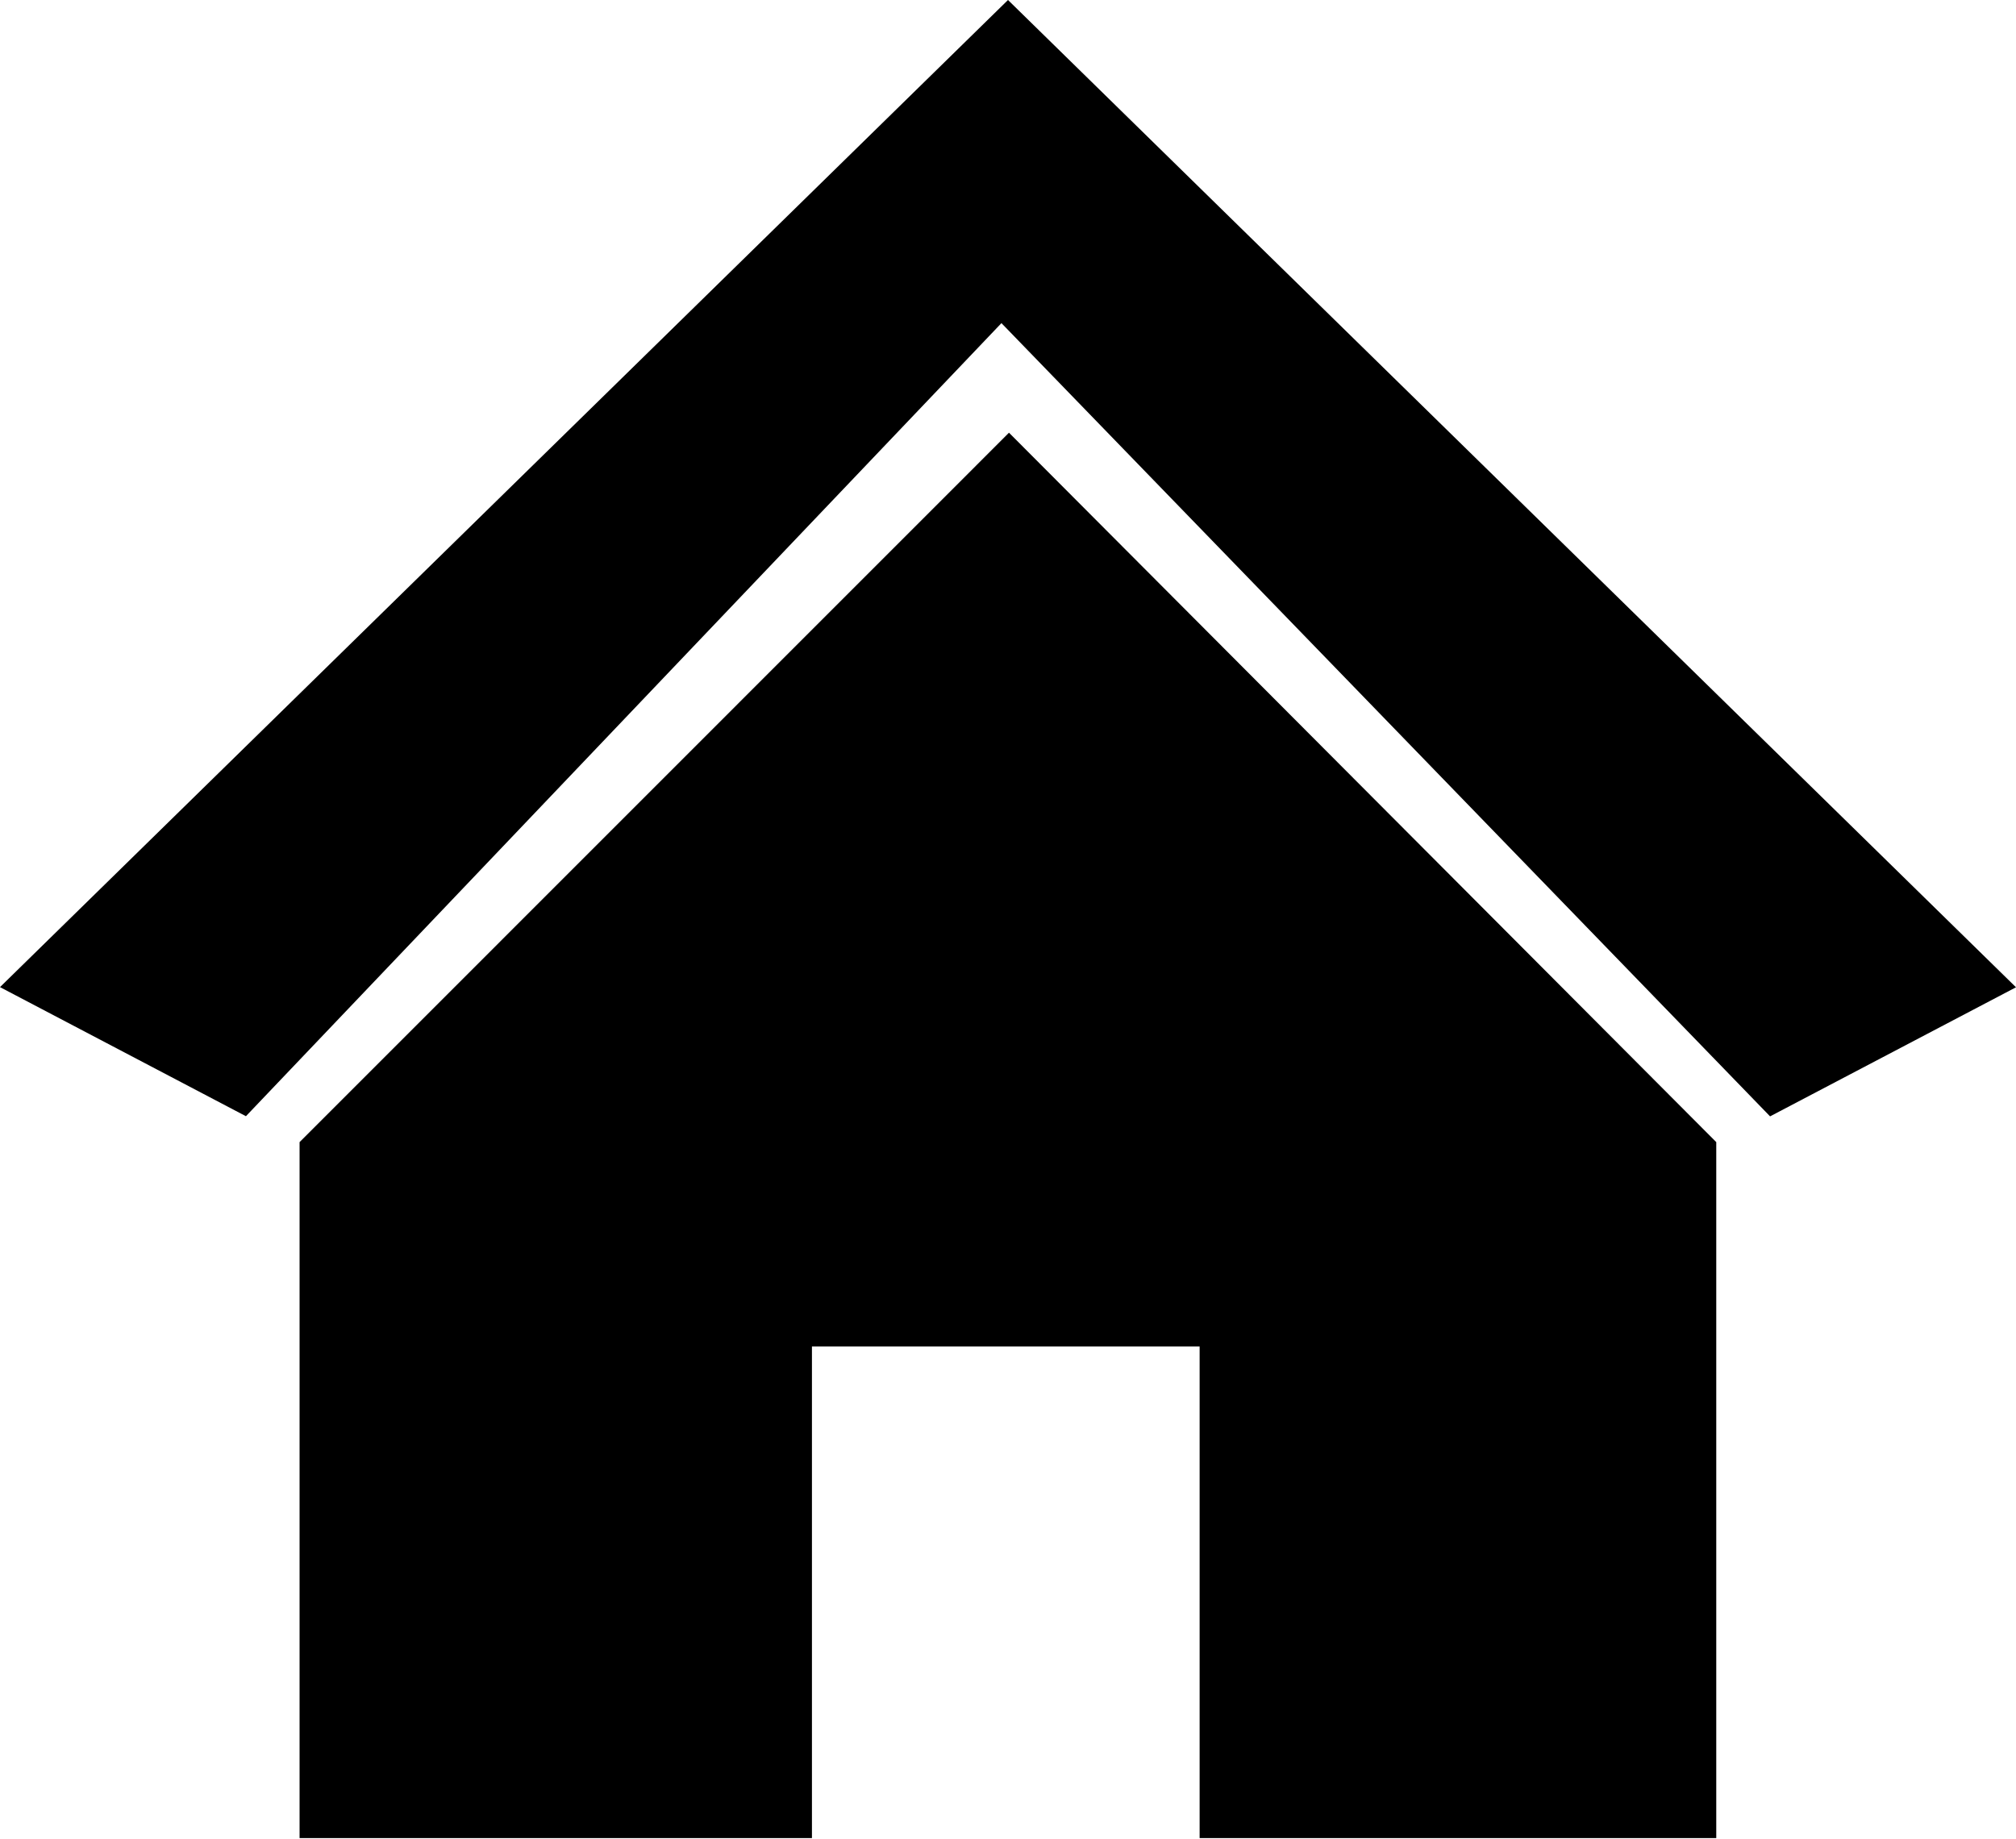
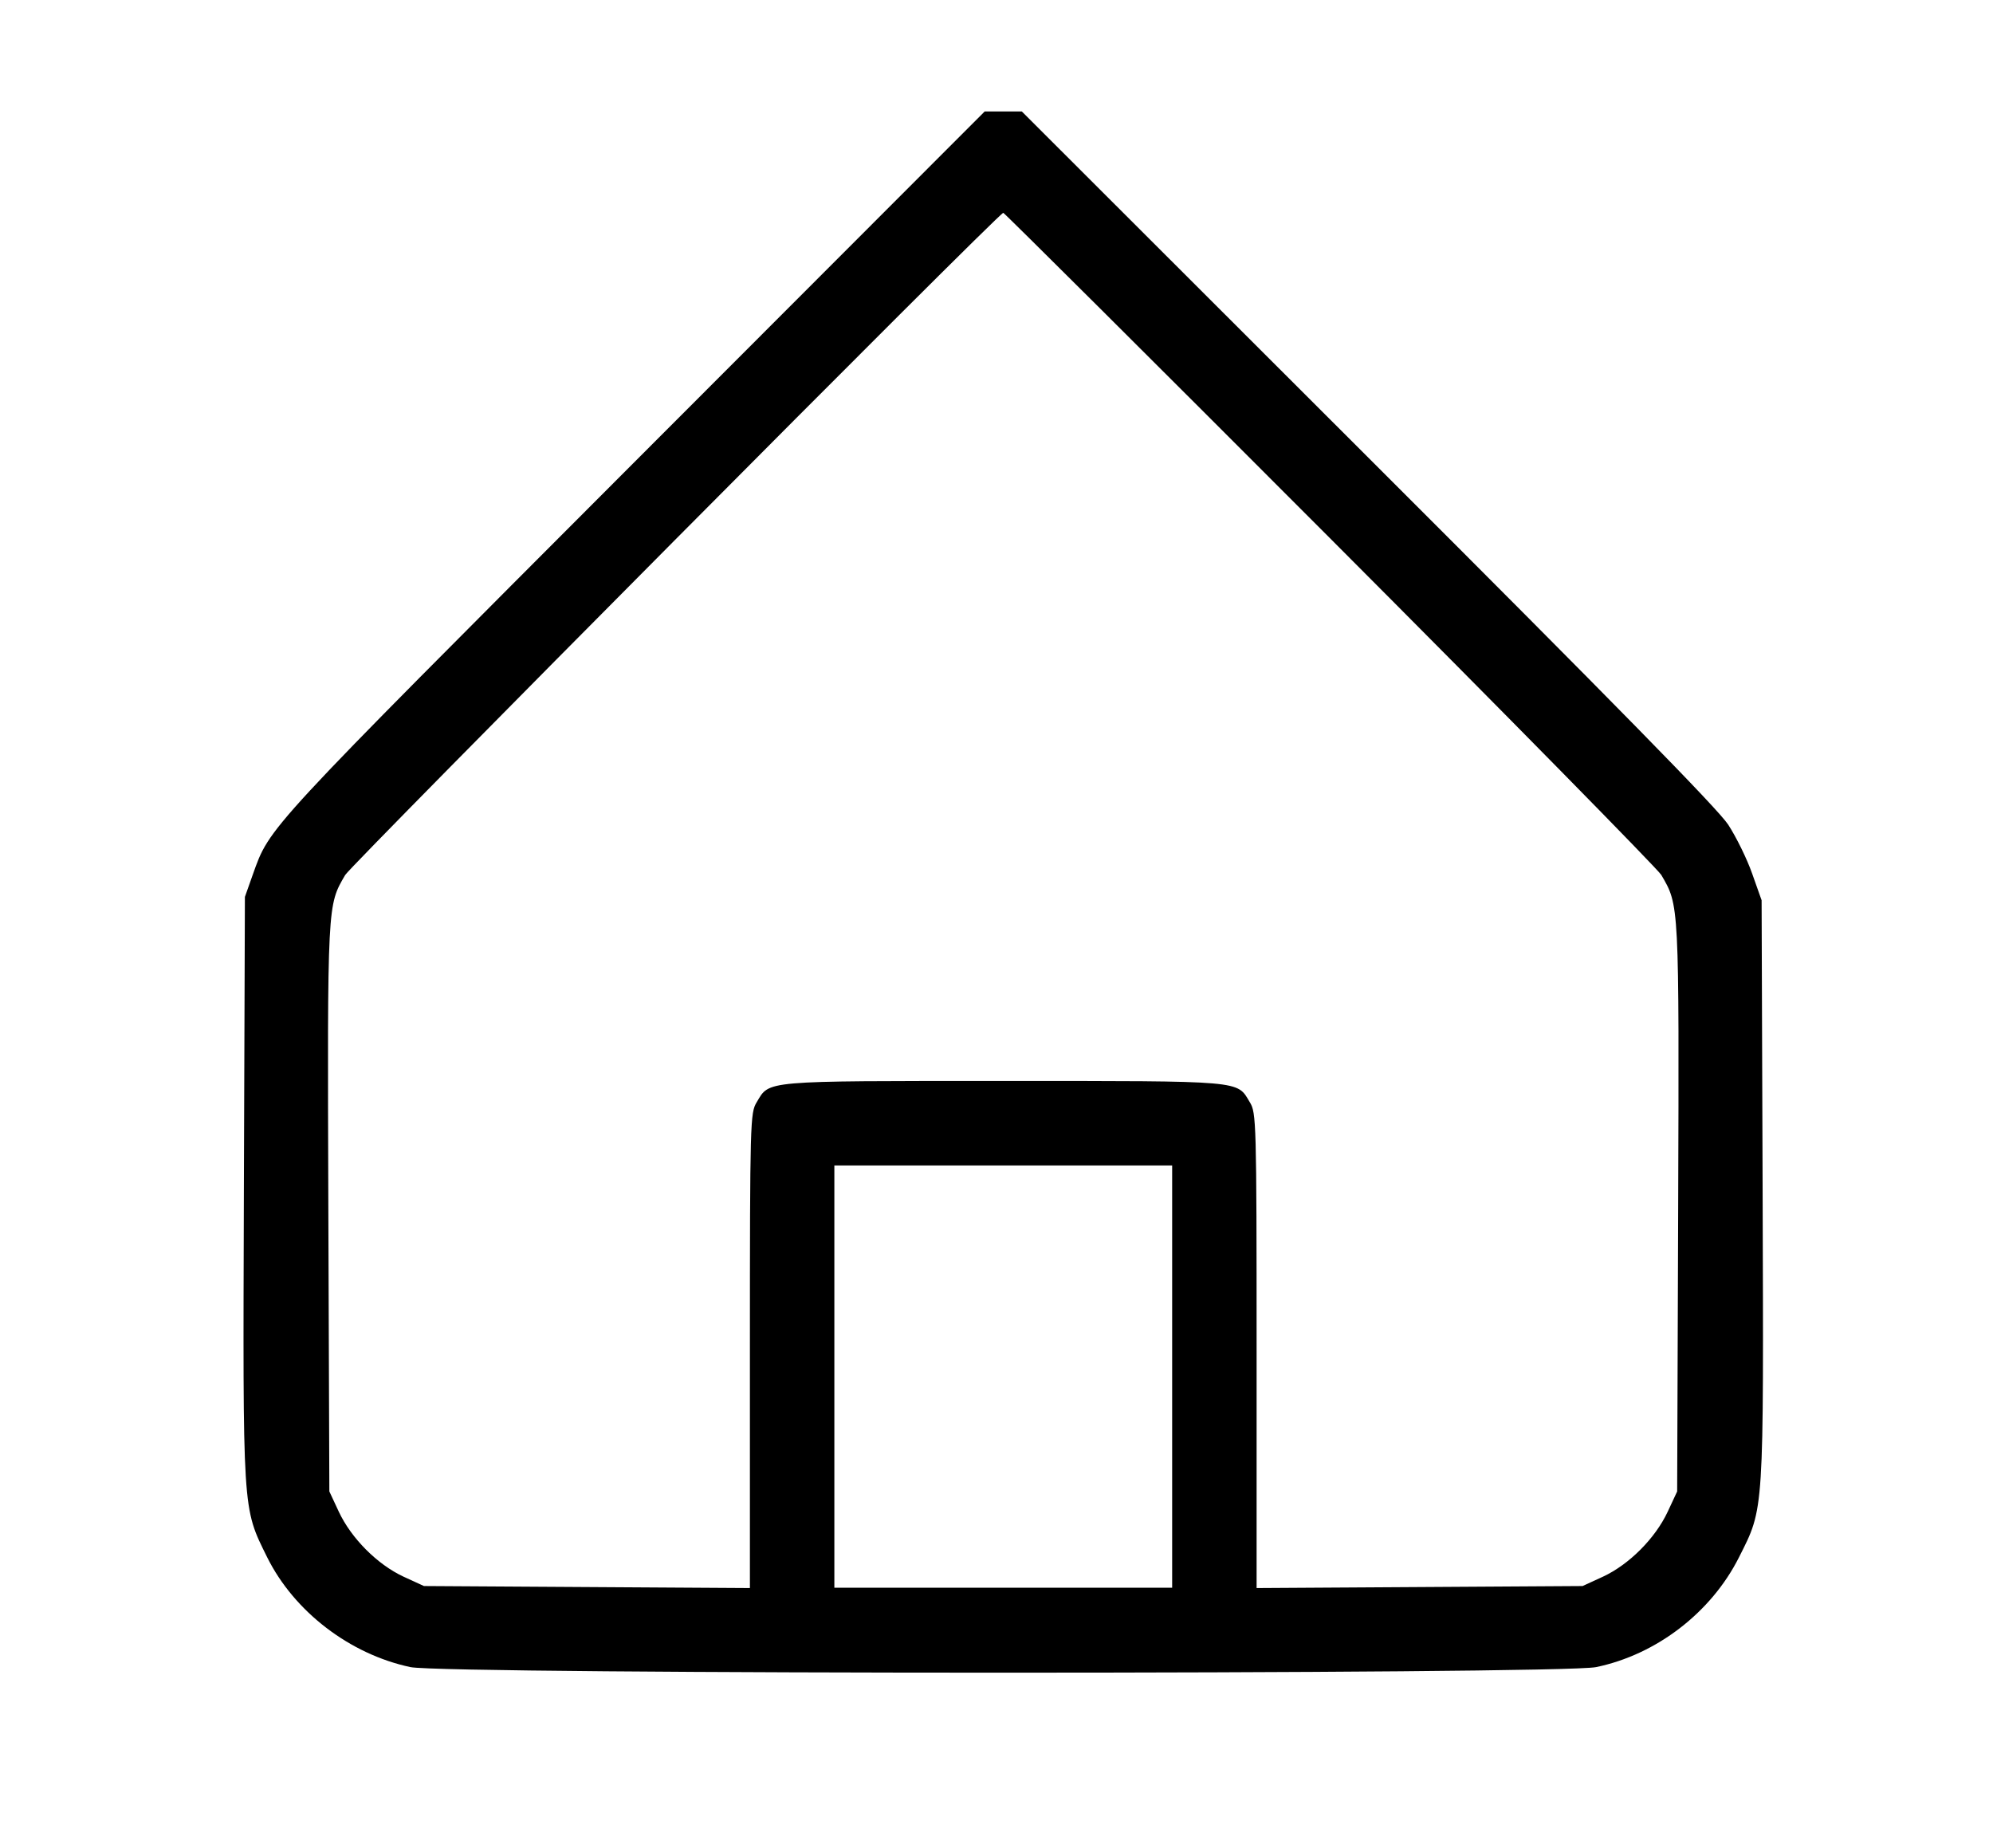
- <svg xmlns="http://www.w3.org/2000/svg" version="1.1" id="Layer_1" x="0px" y="0px" viewBox="0 0 122.88 112.07" style="enable-background:new 0 0 122.88 112.07" xml:space="preserve">
-   <style type="text/css">.st0{fill-rule:evenodd;clip-rule:evenodd;}</style>
-   <g>
-     <path class="st0" d="M61.44,0L0,60.18l14.99,7.87L61.04,19.7l46.85,48.36l14.99-7.87L61.44,0L61.44,0z M18.26,69.63L18.26,69.63 L61.5,26.38l43.11,43.25h0v0v42.43H73.12V82.09H49.49v29.97H18.26V69.63L18.26,69.63L18.26,69.63z" />
+ <svg xmlns="http://www.w3.org/2000/svg" version="1.0" width="590pt" height="547pt" viewBox="0 0 590 547" preserveAspectRatio="xMidYMid meet">
+   <g transform="translate(0,547) scale(0.1,-0.1)" fill="#000000" stroke="none">
+     <path d="M1874 4098 c-1098 -1100 -1074 -1073 -1126 -1218 l-23 -65 -3 -862 c-3 -968 -5 -943 69 -1093 80 -161 245 -287 424 -325 105 -22 3405 -22 3510 0 179 37 341 162 423 325 75 149 73 123 70 1088 l-3 857 -28 79 c-15 43 -47 108 -71 145 -31 47 -336 358 -1068 1089 l-1023 1022 -55 0 -55 0 -1041 -1042z m2062 -220 c529 -530 970 -979 982 -998 53 -91 53 -79 50 -986 l-3 -839 -28 -60 c-37 -79 -114 -156 -191 -192 l-61 -28 -482 -3 -483 -3 0 703 c0 680 -1 704 -20 735 -39 65 -12 63 -730 63 -718 0 -691 2 -730 -63 -19 -31 -20 -55 -20 -735 l0 -703 -482 3 -483 3 -61 28 c-77 36 -154 113 -191 192 l-28 60 -3 839 c-3 907 -3 895 50 986 19 31 1935 1960 1948 1960 3 0 438 -433 966 -962z m-466 -2483 l0 -625 -500 0 -500 0 0 625 0 625 500 0 500 0 0 -625z" />
  </g>
</svg>
